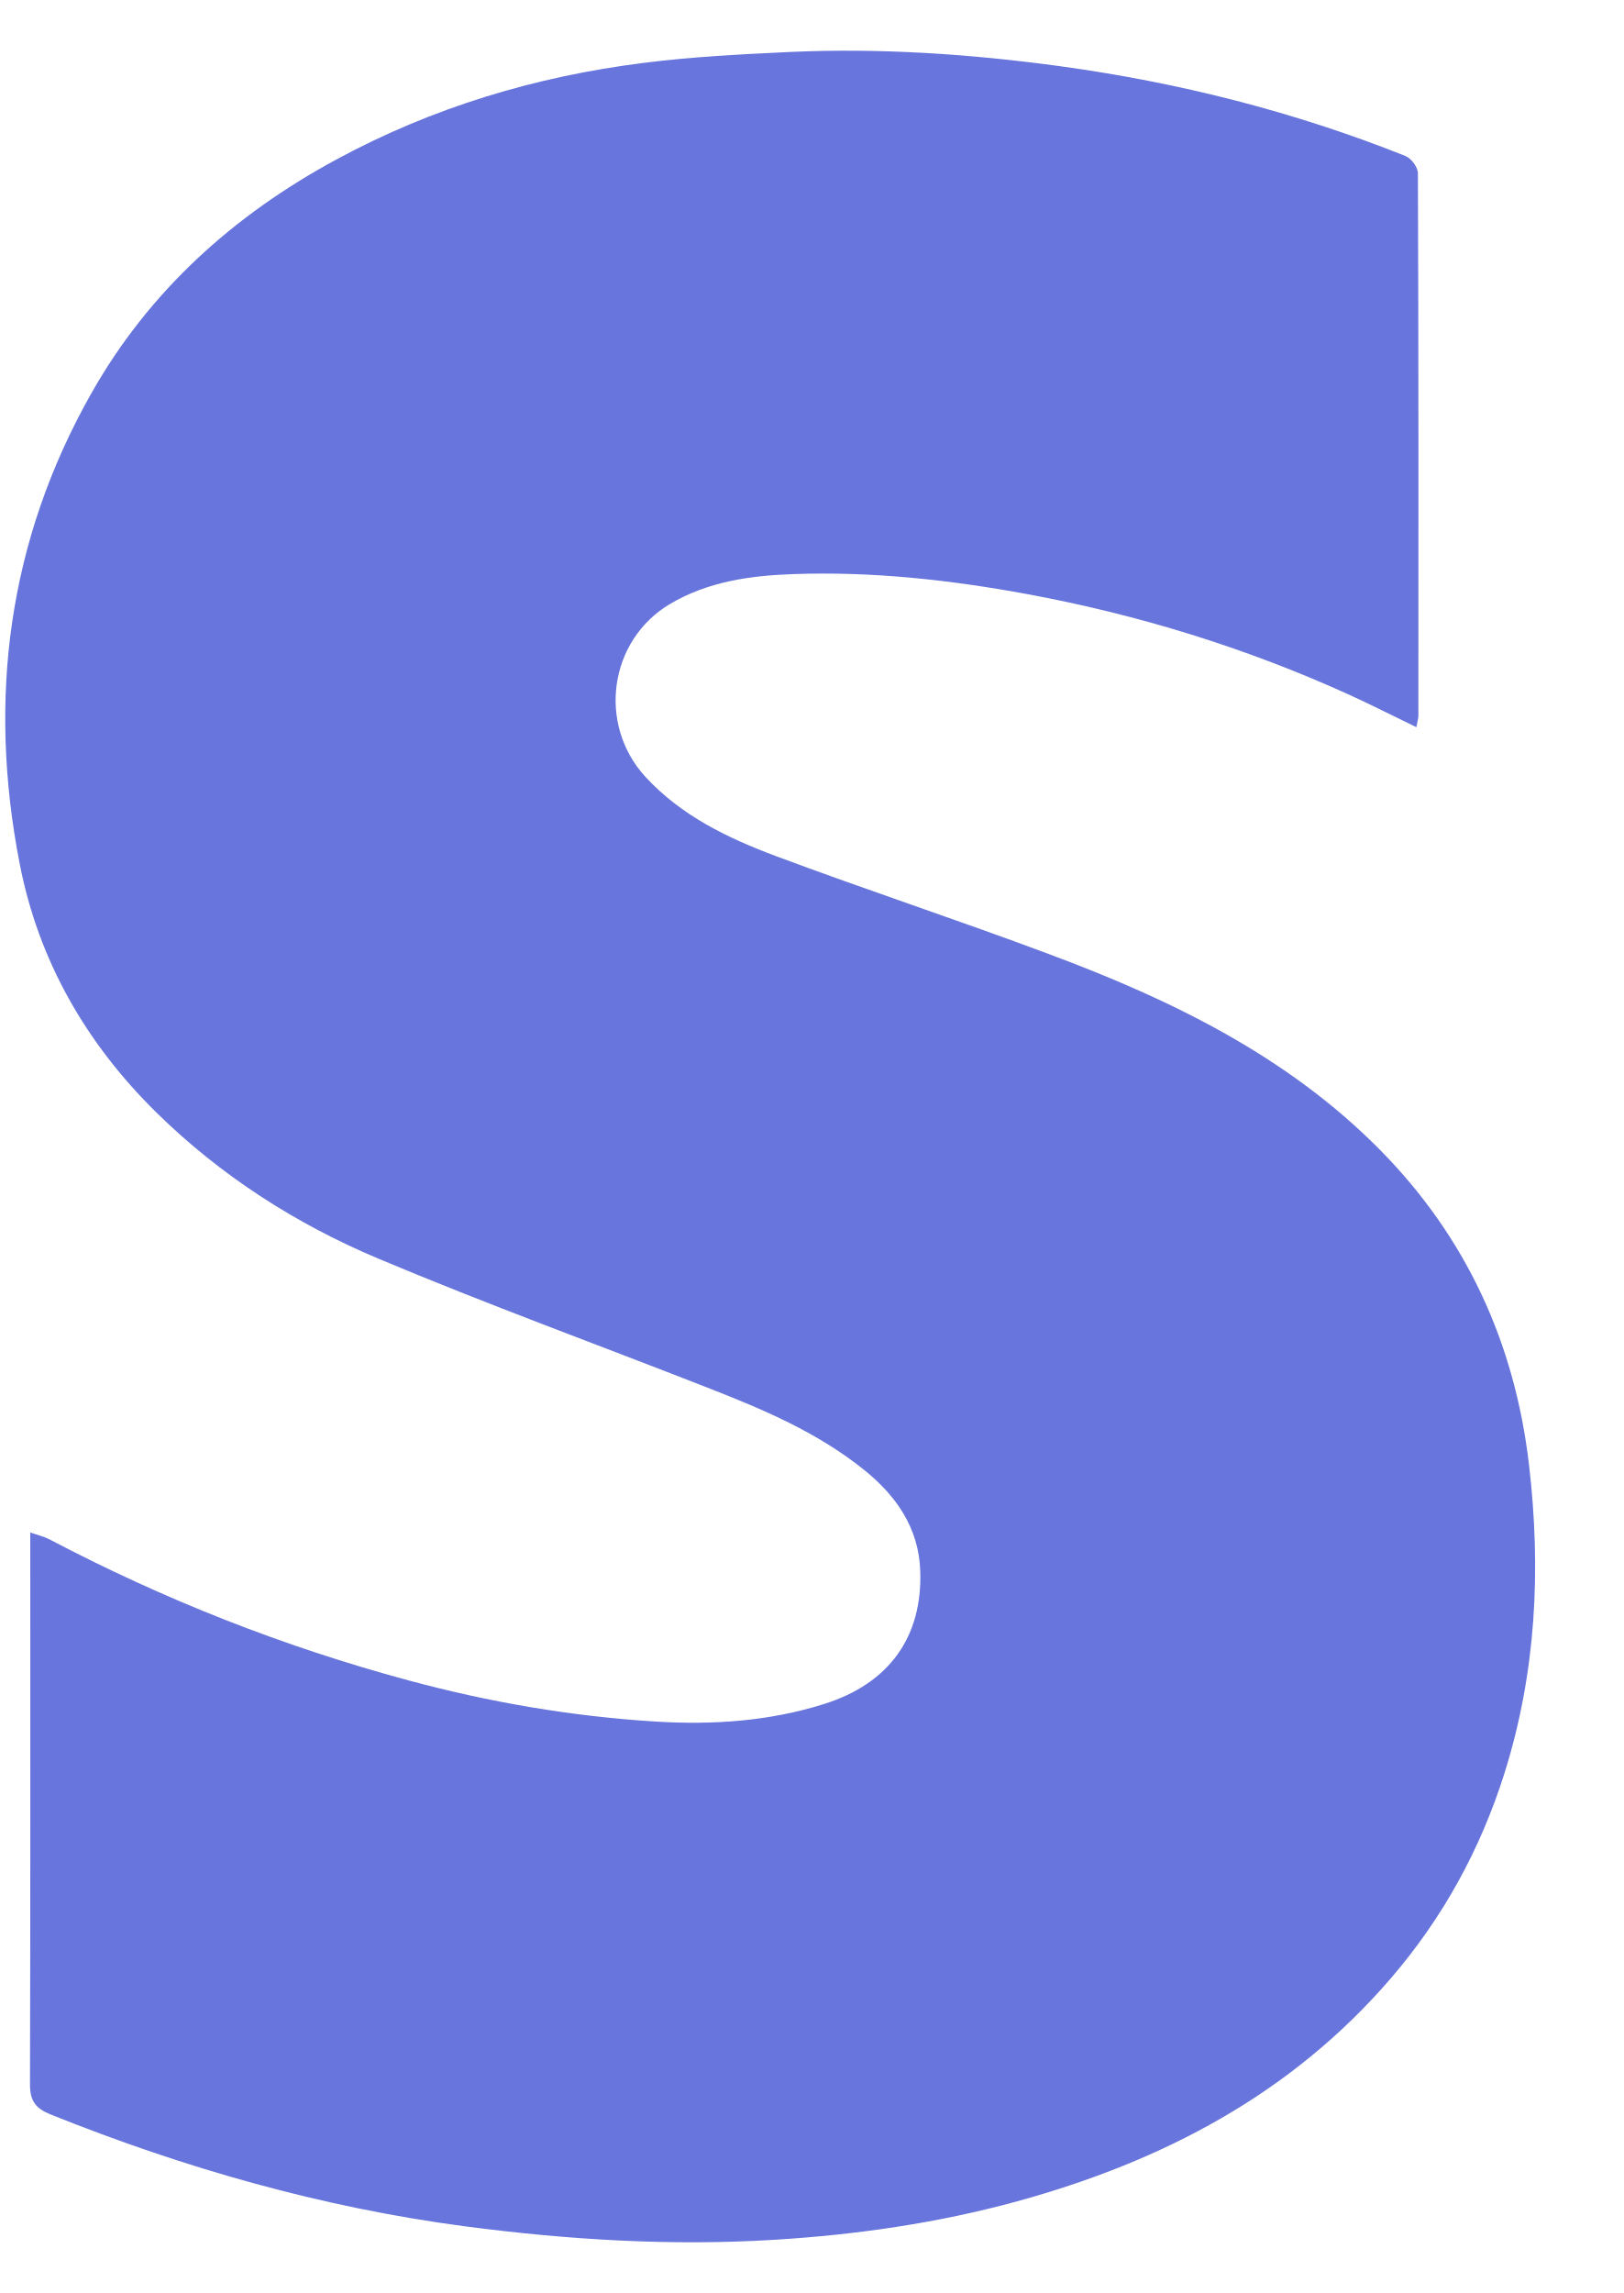
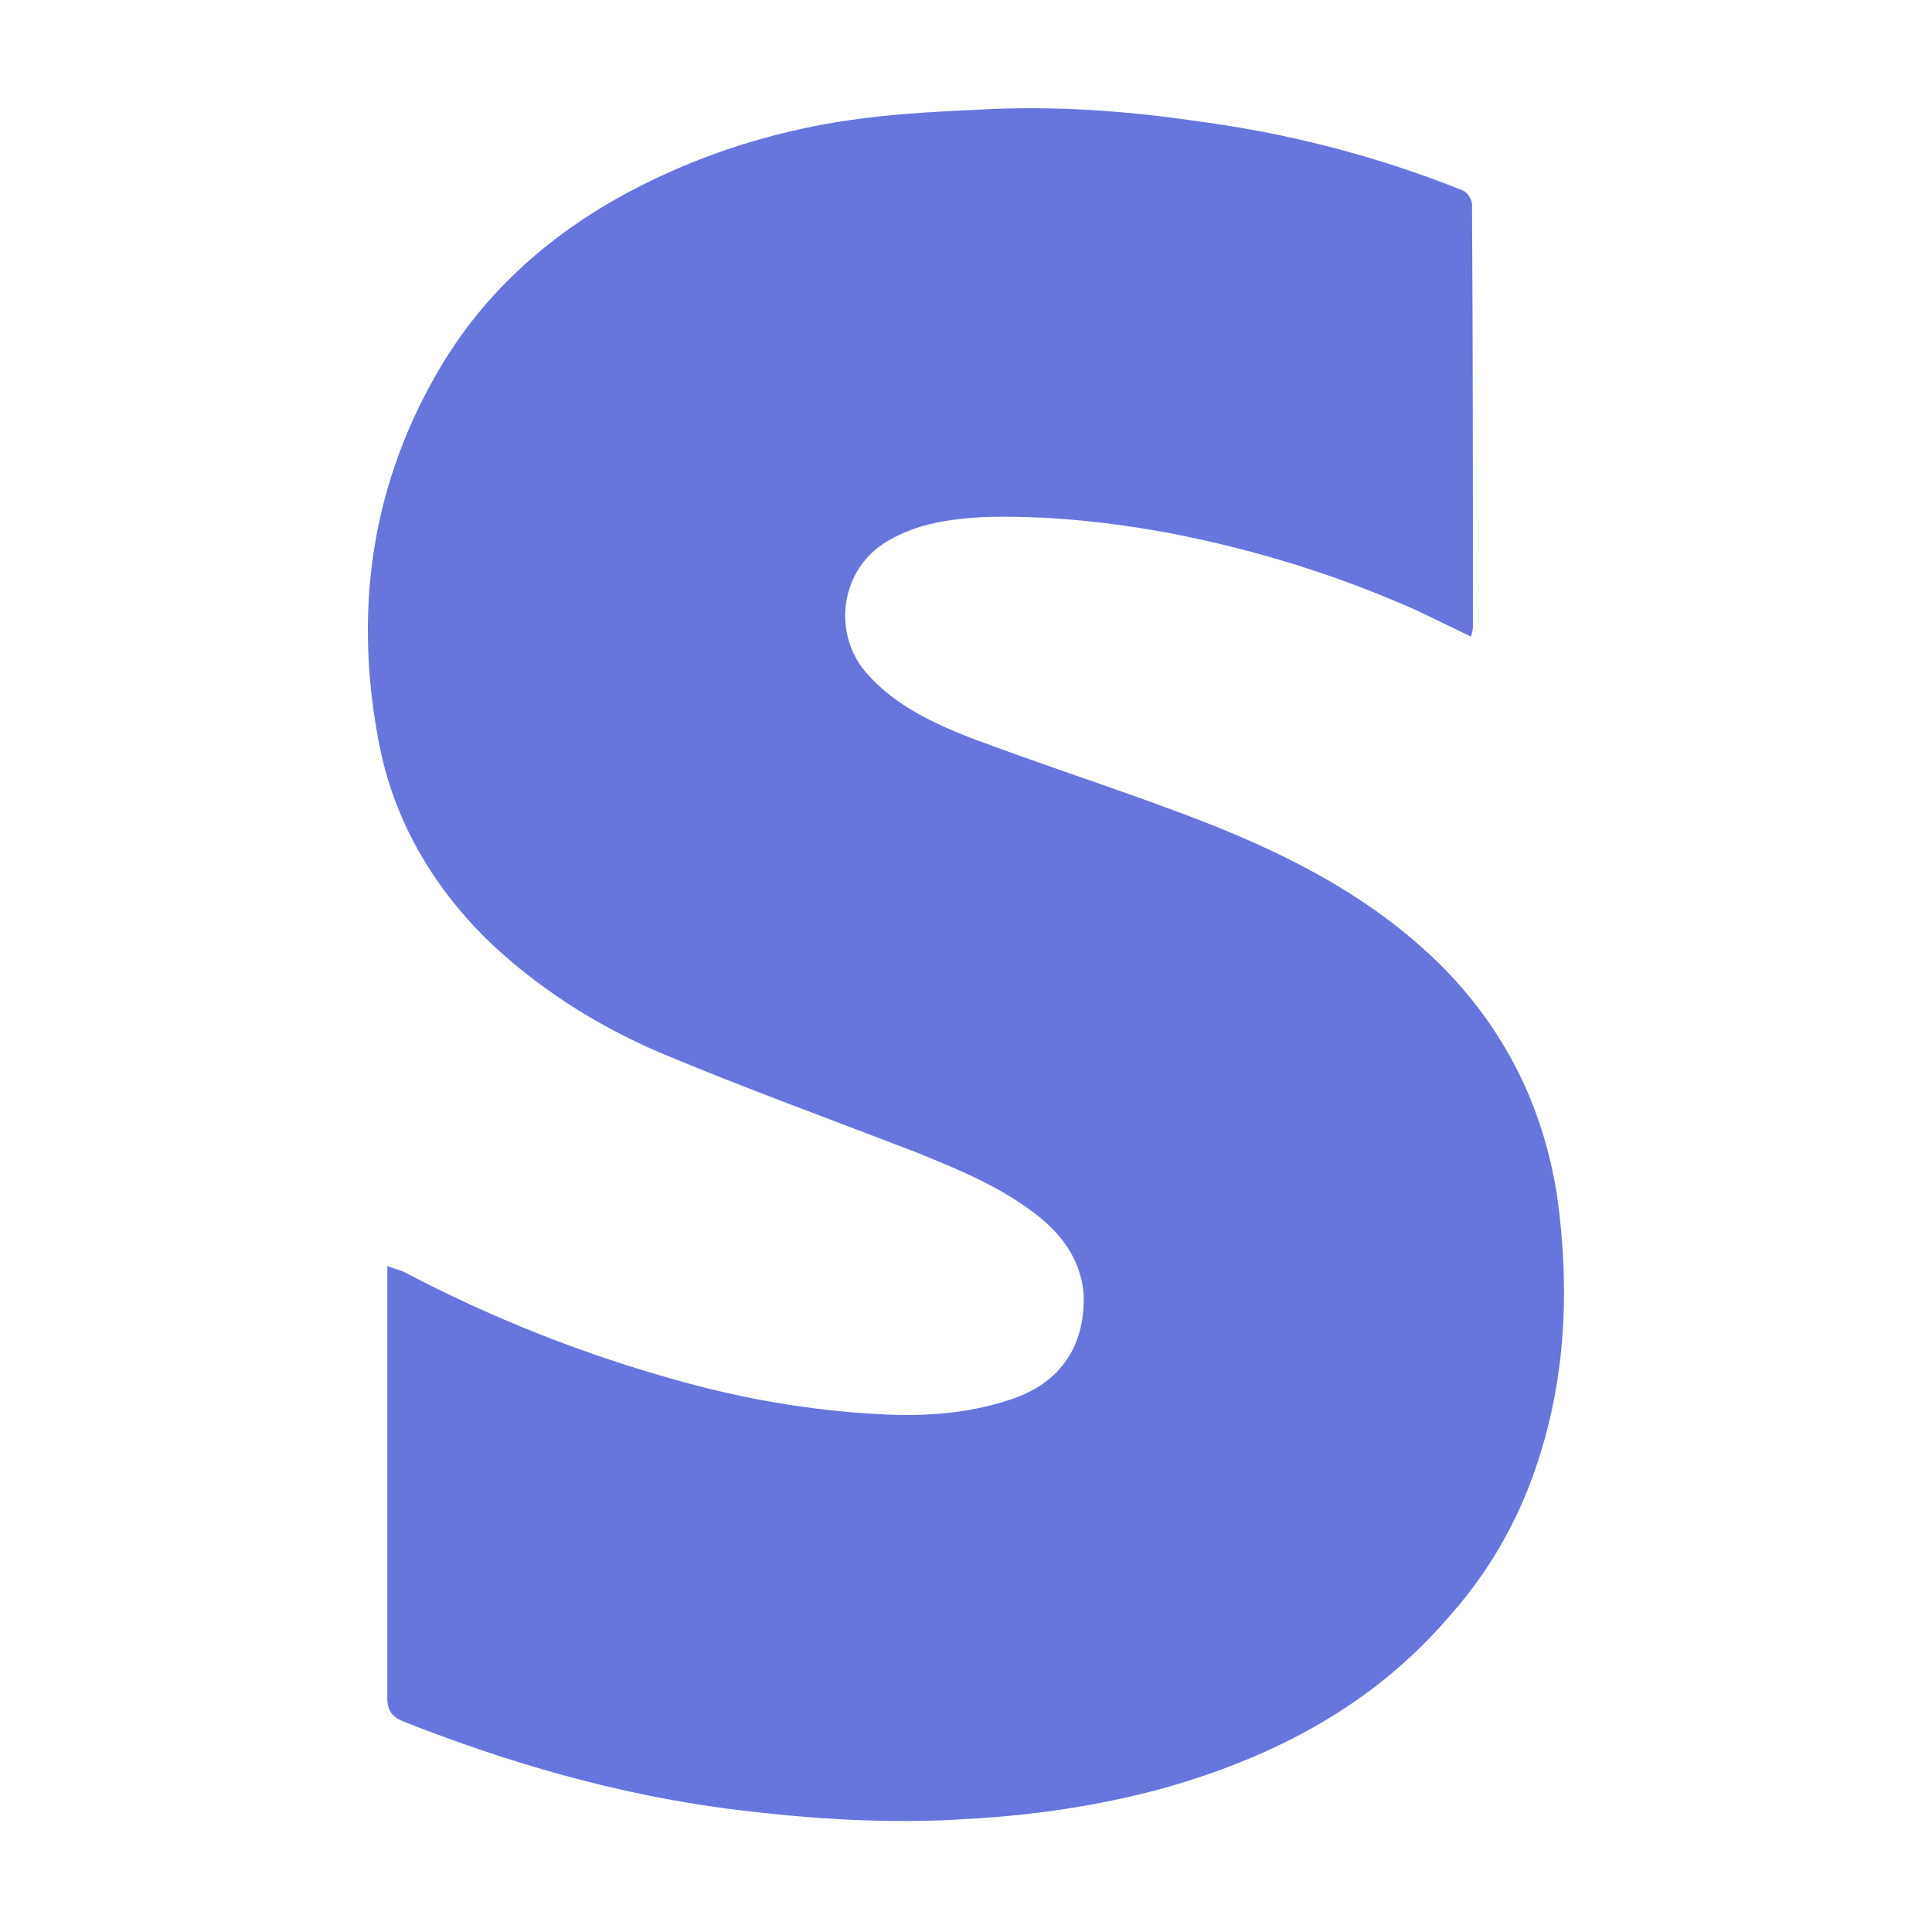
- <svg xmlns="http://www.w3.org/2000/svg" width="17" height="24" viewBox="0 0 17 24">
-   <g fill="none" fill-rule="evenodd">
-     <g fill="#6775DC">
-       <path d="M127.828 406.611c-.256-.124-.485-.24-.72-.347-1.073-.486-2.191-.83-3.35-1.045-.813-.15-1.632-.24-2.459-.21-.446.016-.888.078-1.284.312-.64.38-.763 1.26-.258 1.81.375.407.86.64 1.362.828.952.356 1.918.673 2.87 1.03 1.272.474 2.485 1.063 3.455 2.043.903.913 1.414 2.022 1.563 3.298.128 1.094.076 2.173-.257 3.23-.251.796-.644 1.513-1.19 2.147-1.044 1.213-2.392 1.916-3.91 2.333-.832.228-1.68.35-2.543.403-1.086.067-2.163 0-3.24-.141-1.5-.198-2.941-.61-4.343-1.173-.148-.06-.21-.14-.21-.307.005-1.857.003-3.713.003-5.57v-.212c.086.03.148.044.201.072 1.198.63 2.45 1.123 3.755 1.475.85.23 1.713.378 2.593.432.602.037 1.192-.004 1.765-.185.68-.215 1.027-.703 1.003-1.392-.015-.447-.249-.784-.585-1.055-.49-.395-1.061-.636-1.64-.862-1.149-.45-2.308-.872-3.445-1.35-.864-.363-1.652-.868-2.326-1.53-.737-.725-1.235-1.59-1.432-2.605-.336-1.725-.123-3.38.75-4.923.605-1.07 1.488-1.865 2.566-2.448 1.007-.545 2.086-.869 3.218-1.011.506-.064 1.018-.09 1.528-.114.945-.043 1.887.021 2.823.148 1.244.17 2.455.475 3.623.941.06.024.13.118.13.18.007 1.892.006 3.785.005 5.677 0 .03-.01.058-.021.121" transform="translate(-113 -399)" />
-     </g>
-   </g>
+ <svg xmlns="http://www.w3.org/2000/svg" version="1.2" baseProfile="tiny-ps" viewBox="0 0 21 21" width="21" height="21">
+   <style>
+ 		tspan { white-space:pre }
+ 		.shp0 { fill: #6775dc } 
+ 	</style>
+   <path id="Layer" fill-rule="evenodd" class="shp0" d="M15.99 6.92C15.78 6.82 15.6 6.73 15.41 6.64C14.54 6.25 13.63 5.97 12.69 5.79C12.03 5.67 11.36 5.6 10.69 5.62C10.33 5.64 9.97 5.69 9.65 5.88C9.13 6.18 9.03 6.9 9.44 7.34C9.74 7.67 10.14 7.86 10.55 8.02C11.32 8.31 12.1 8.56 12.87 8.85C13.91 9.24 14.89 9.72 15.68 10.51C16.41 11.25 16.83 12.15 16.95 13.19C17.05 14.08 17.01 14.95 16.74 15.81C16.54 16.46 16.22 17.04 15.77 17.55C14.93 18.54 13.83 19.11 12.6 19.45C11.92 19.63 11.24 19.73 10.54 19.77C9.65 19.83 8.78 19.77 7.91 19.66C6.69 19.5 5.52 19.16 4.38 18.71C4.26 18.66 4.21 18.59 4.21 18.46C4.21 16.95 4.21 15.44 4.21 13.94L4.21 13.76C4.28 13.79 4.33 13.8 4.38 13.82C5.35 14.33 6.36 14.73 7.42 15.02C8.11 15.21 8.81 15.33 9.53 15.37C10.02 15.4 10.5 15.37 10.96 15.22C11.51 15.05 11.79 14.65 11.78 14.09C11.76 13.73 11.57 13.45 11.3 13.23C10.9 12.91 10.44 12.72 9.97 12.53C9.04 12.17 8.1 11.83 7.17 11.44C6.47 11.14 5.83 10.73 5.28 10.2C4.69 9.61 4.28 8.91 4.12 8.08C3.85 6.68 4.02 5.34 4.73 4.09C5.22 3.22 5.94 2.57 6.81 2.1C7.63 1.66 8.51 1.39 9.43 1.28C9.84 1.23 10.25 1.21 10.67 1.19C11.43 1.15 12.2 1.2 12.96 1.31C13.97 1.44 14.95 1.69 15.9 2.07C15.95 2.09 16 2.17 16 2.22C16.01 3.75 16.01 5.29 16.01 6.82C16.01 6.85 16 6.87 15.99 6.92" />
</svg>
